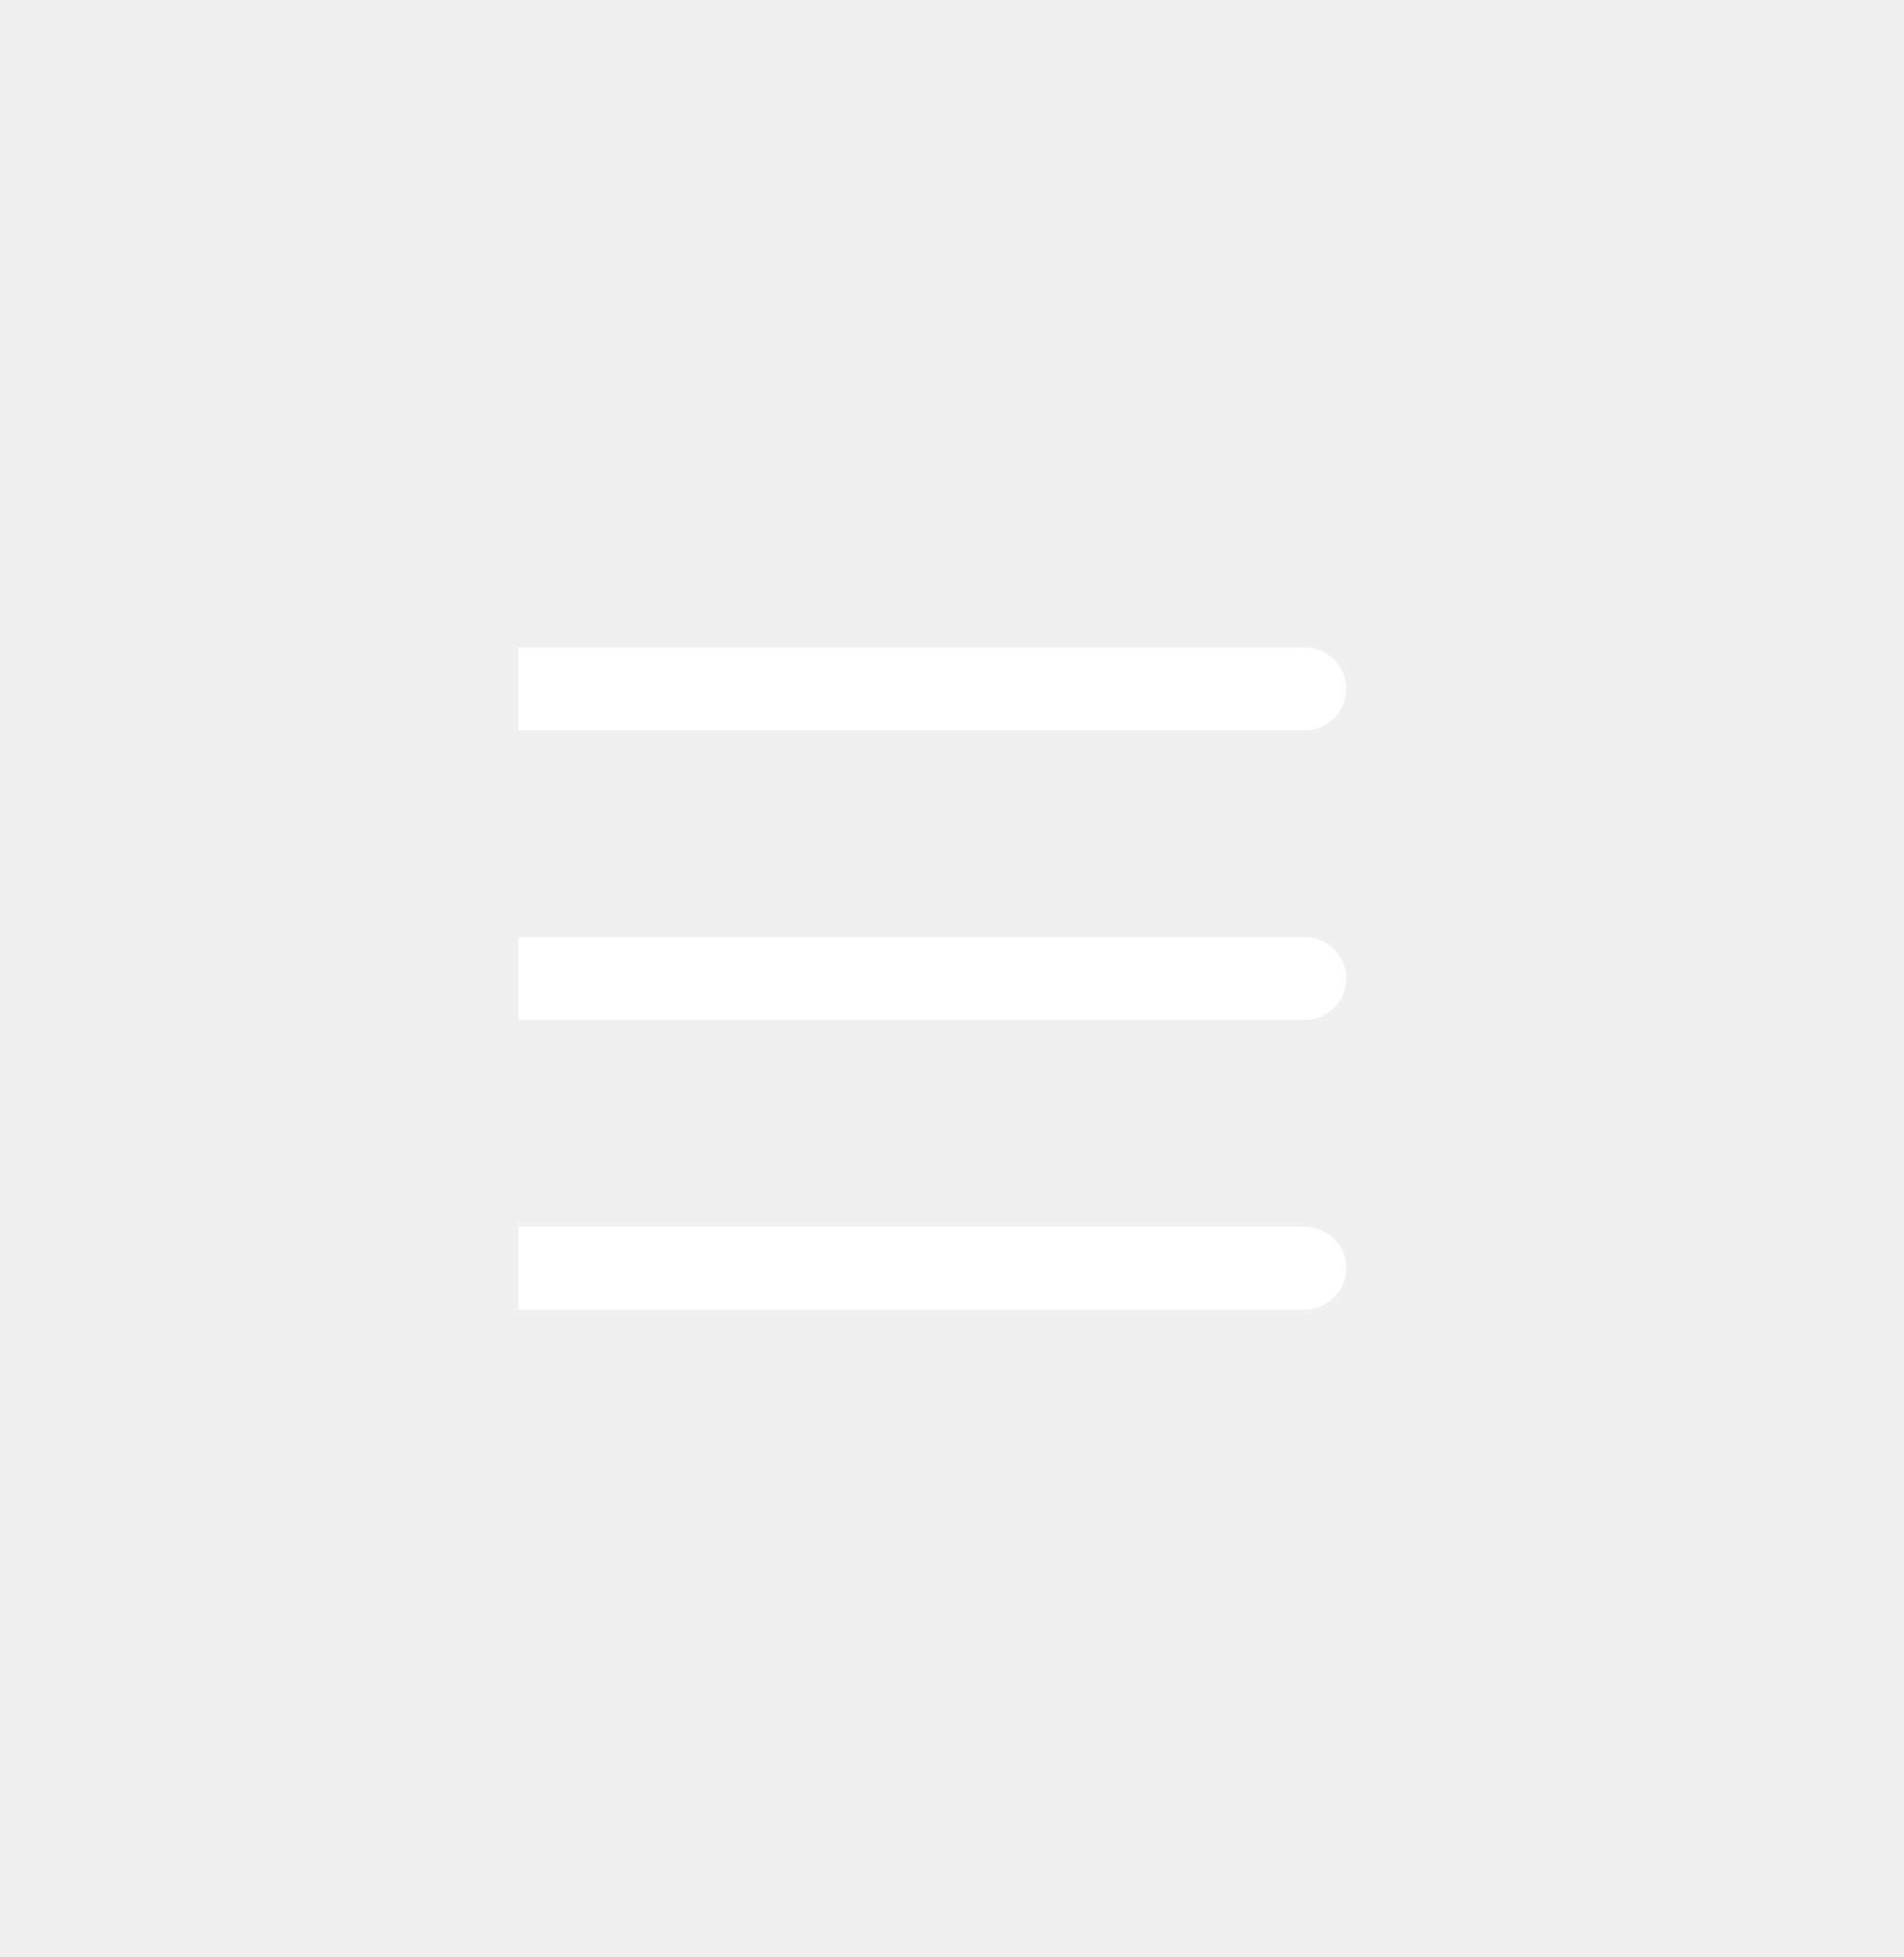
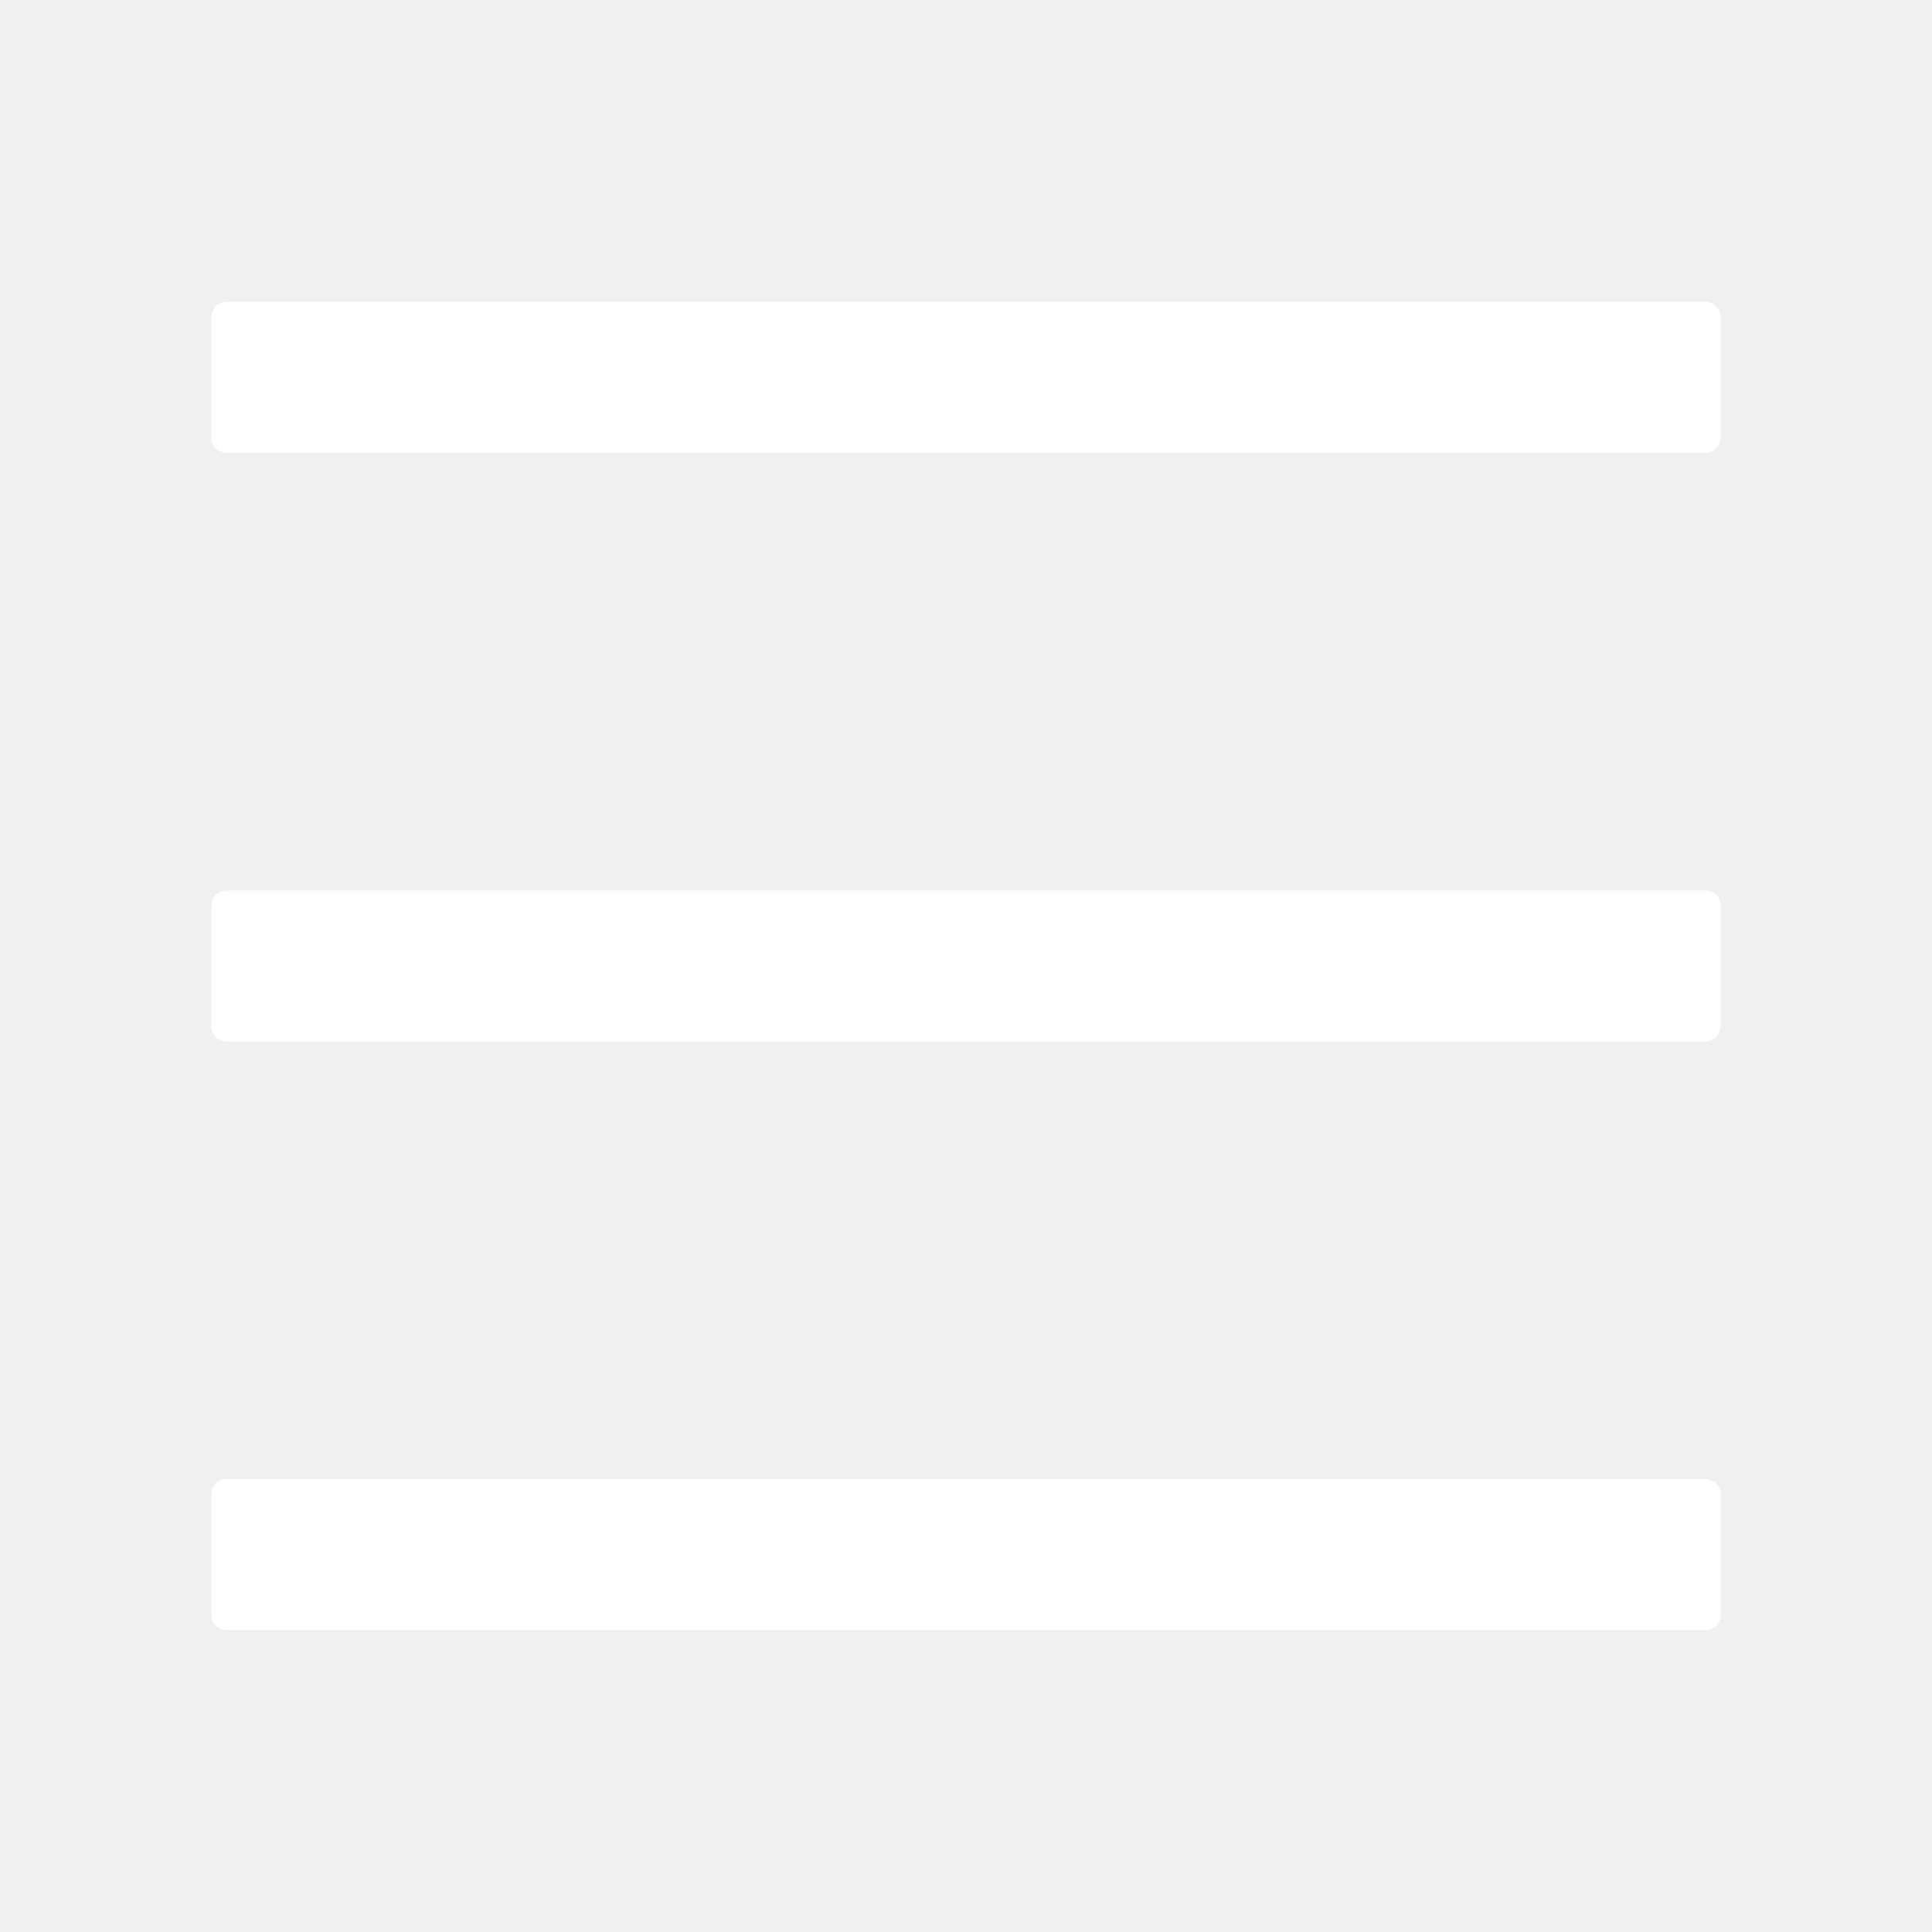
- <svg xmlns="http://www.w3.org/2000/svg" id="headerContent_globalMenu" data-name="headerContent globalMenu" width="46.691" height="48" viewBox="0 0 46.691 48">
-   <rect id="長方形_236" data-name="長方形 236" width="46.691" height="48" fill="none" />
-   <g id="グループ_41" data-name="グループ 41" transform="translate(12.714 15.88)">
-     <path id="長方形_237" data-name="長方形 237" d="M412.474,85.5h19.285a1.015,1.015,0,0,1,1.015,1.015h0a1.015,1.015,0,0,1-1.015,1.015H412.474V85.5Z" transform="translate(-412.474 -85.5)" fill="#fff" />
-     <path id="長方形_237-2" data-name="長方形 237" d="M412.474,92.5h19.285a1.015,1.015,0,0,1,1.015,1.015h0a1.015,1.015,0,0,1-1.015,1.015H412.474V92.5Z" transform="translate(-412.474 -85.395)" fill="#fff" />
-     <path id="長方形_239" data-name="長方形 239" d="M412.474,99.5h19.285a1.015,1.015,0,0,1,1.015,1.015h0a1.015,1.015,0,0,1-1.015,1.015H412.474V99.5Z" transform="translate(-412.474 -85.29)" fill="#fff" />
-   </g>
+ <svg xmlns="http://www.w3.org/2000/svg" t="1698162602318" class="icon" viewBox="0 0 1024 1024" version="1.1" p-id="1460" width="200" height="200">
+   <path d="M904 160H120c-4.4 0-8 3.6-8 8v64c0 4.4 3.6 8 8 8h784c4.4 0 8-3.6 8-8v-64c0-4.4-3.6-8-8-8zM904 784H120c-4.4 0-8 3.6-8 8v64c0 4.4 3.6 8 8 8h784c4.4 0 8-3.6 8-8v-64c0-4.4-3.6-8-8-8zM904 472H120c-4.4 0-8 3.6-8 8v64c0 4.4 3.6 8 8 8h784c4.4 0 8-3.6 8-8v-64c0-4.4-3.6-8-8-8z" p-id="1461" fill="#ffffff" />
</svg>
